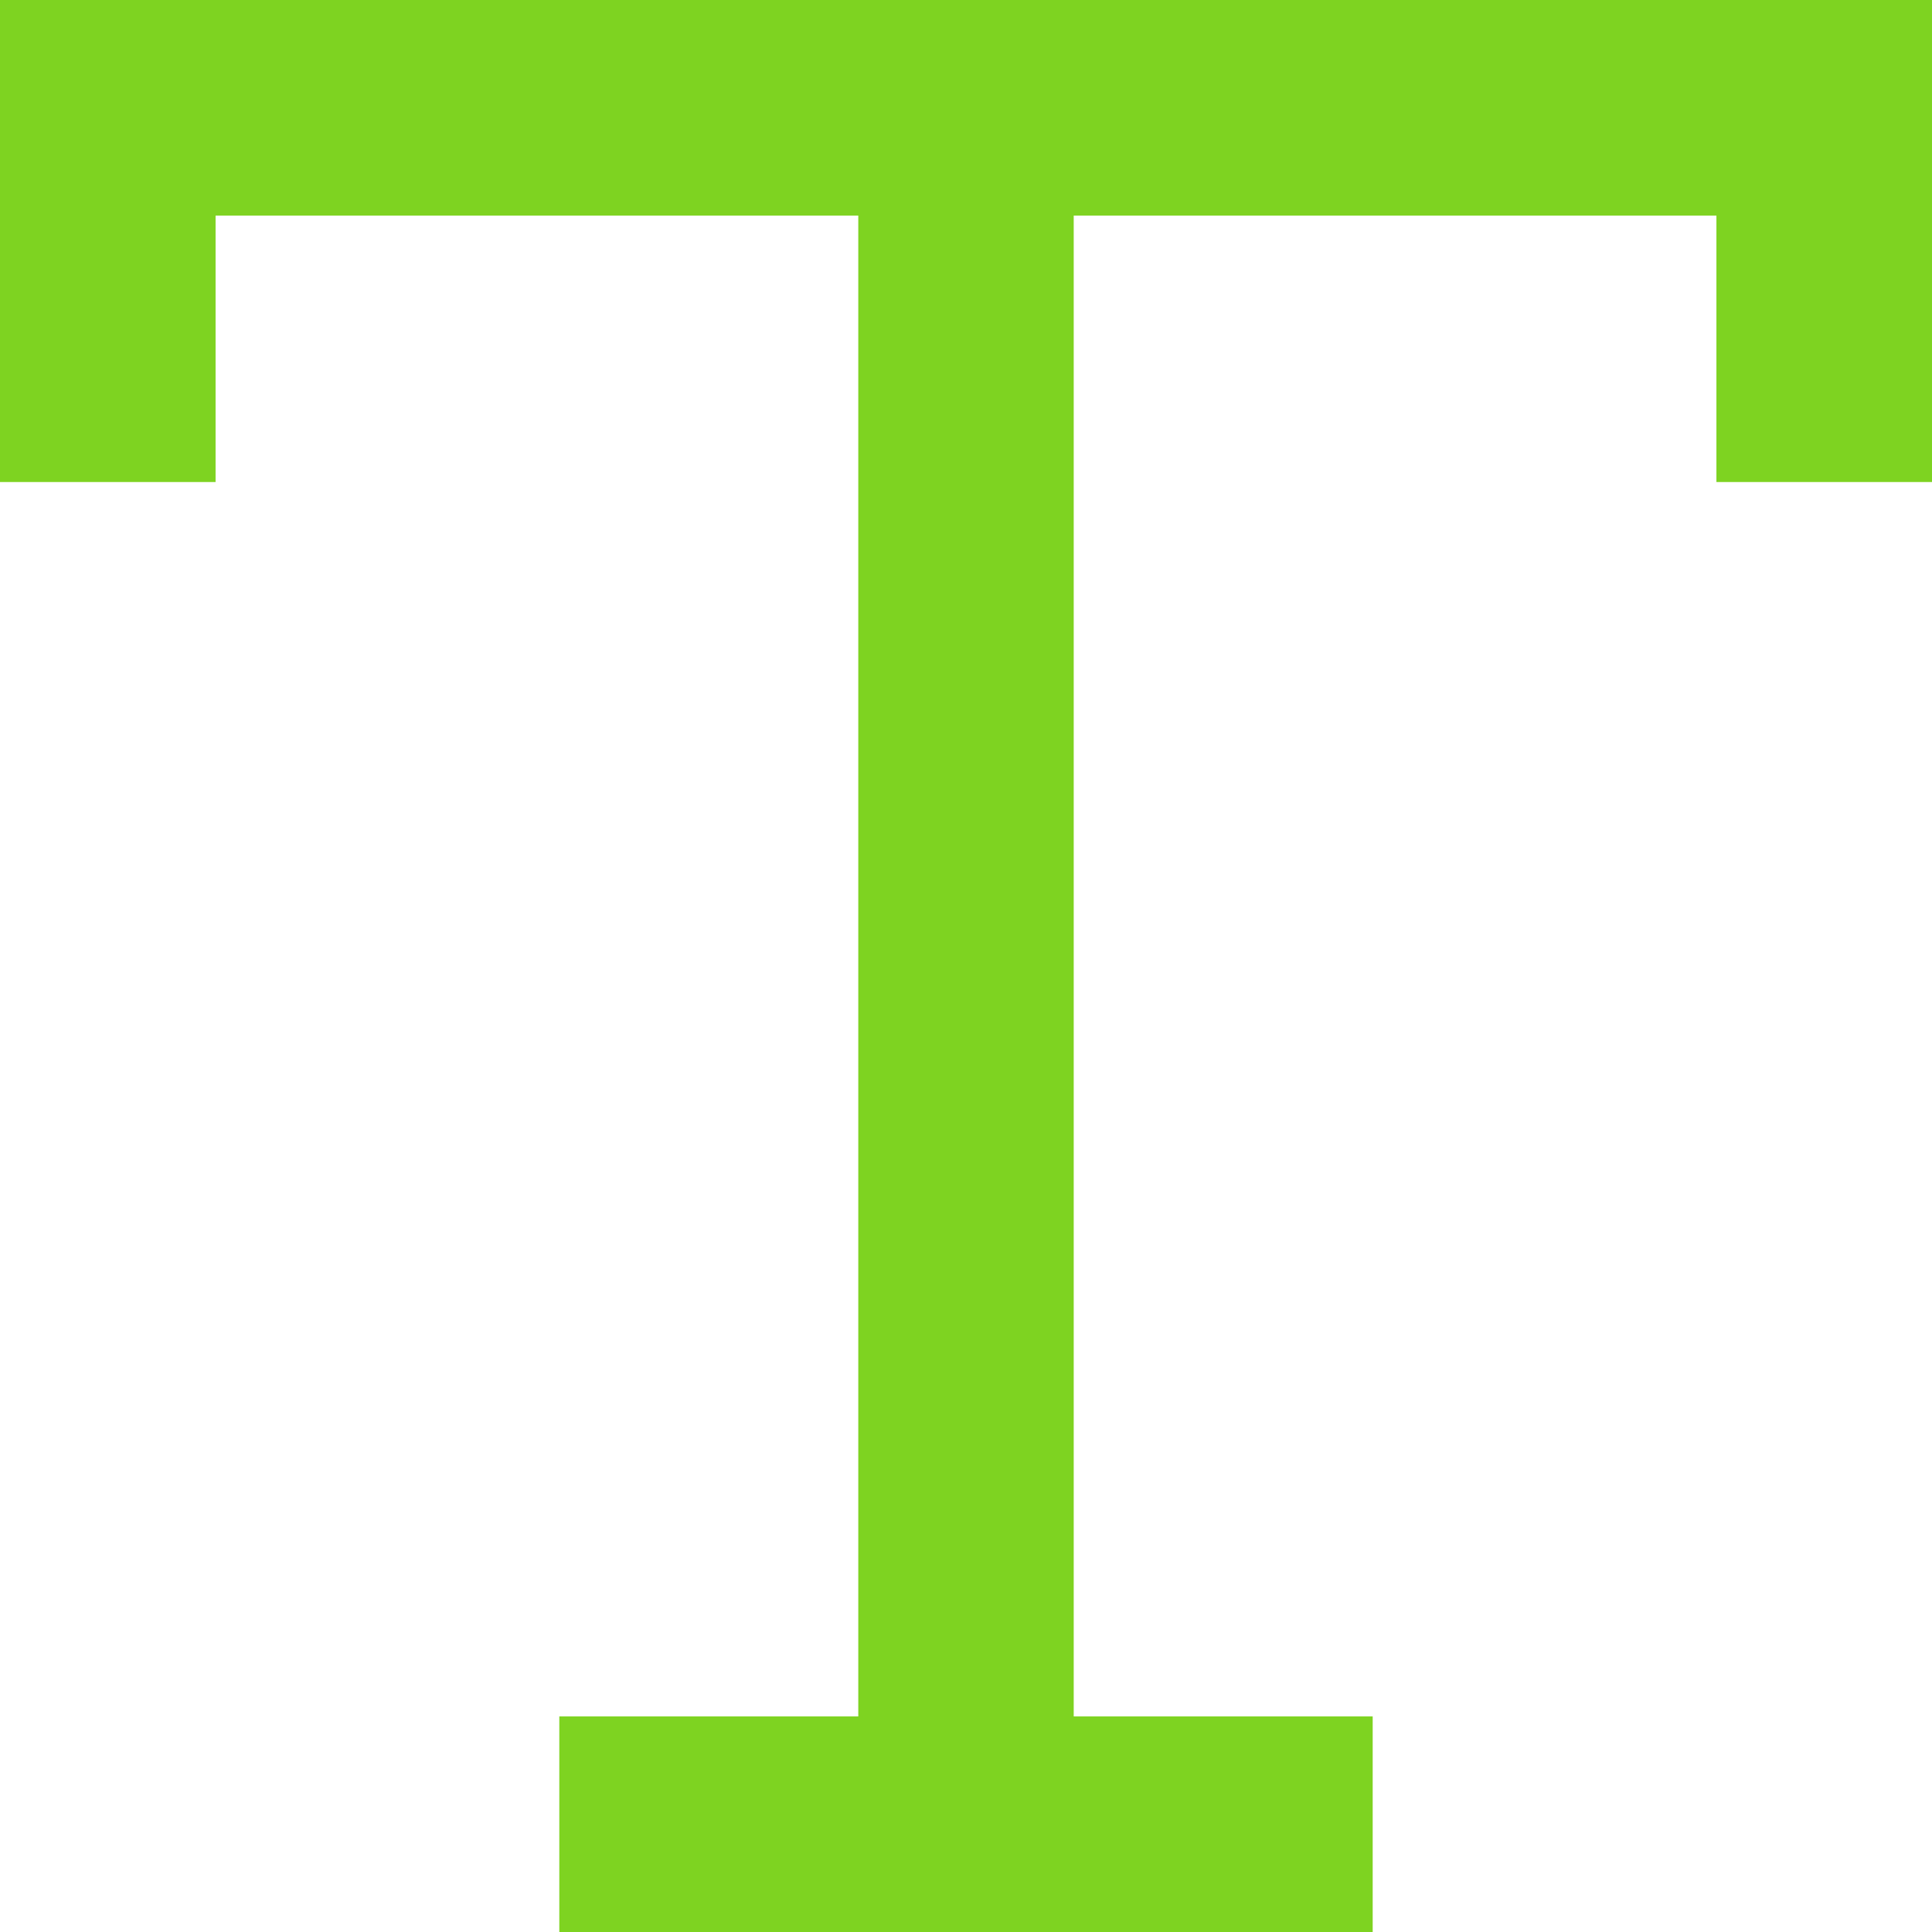
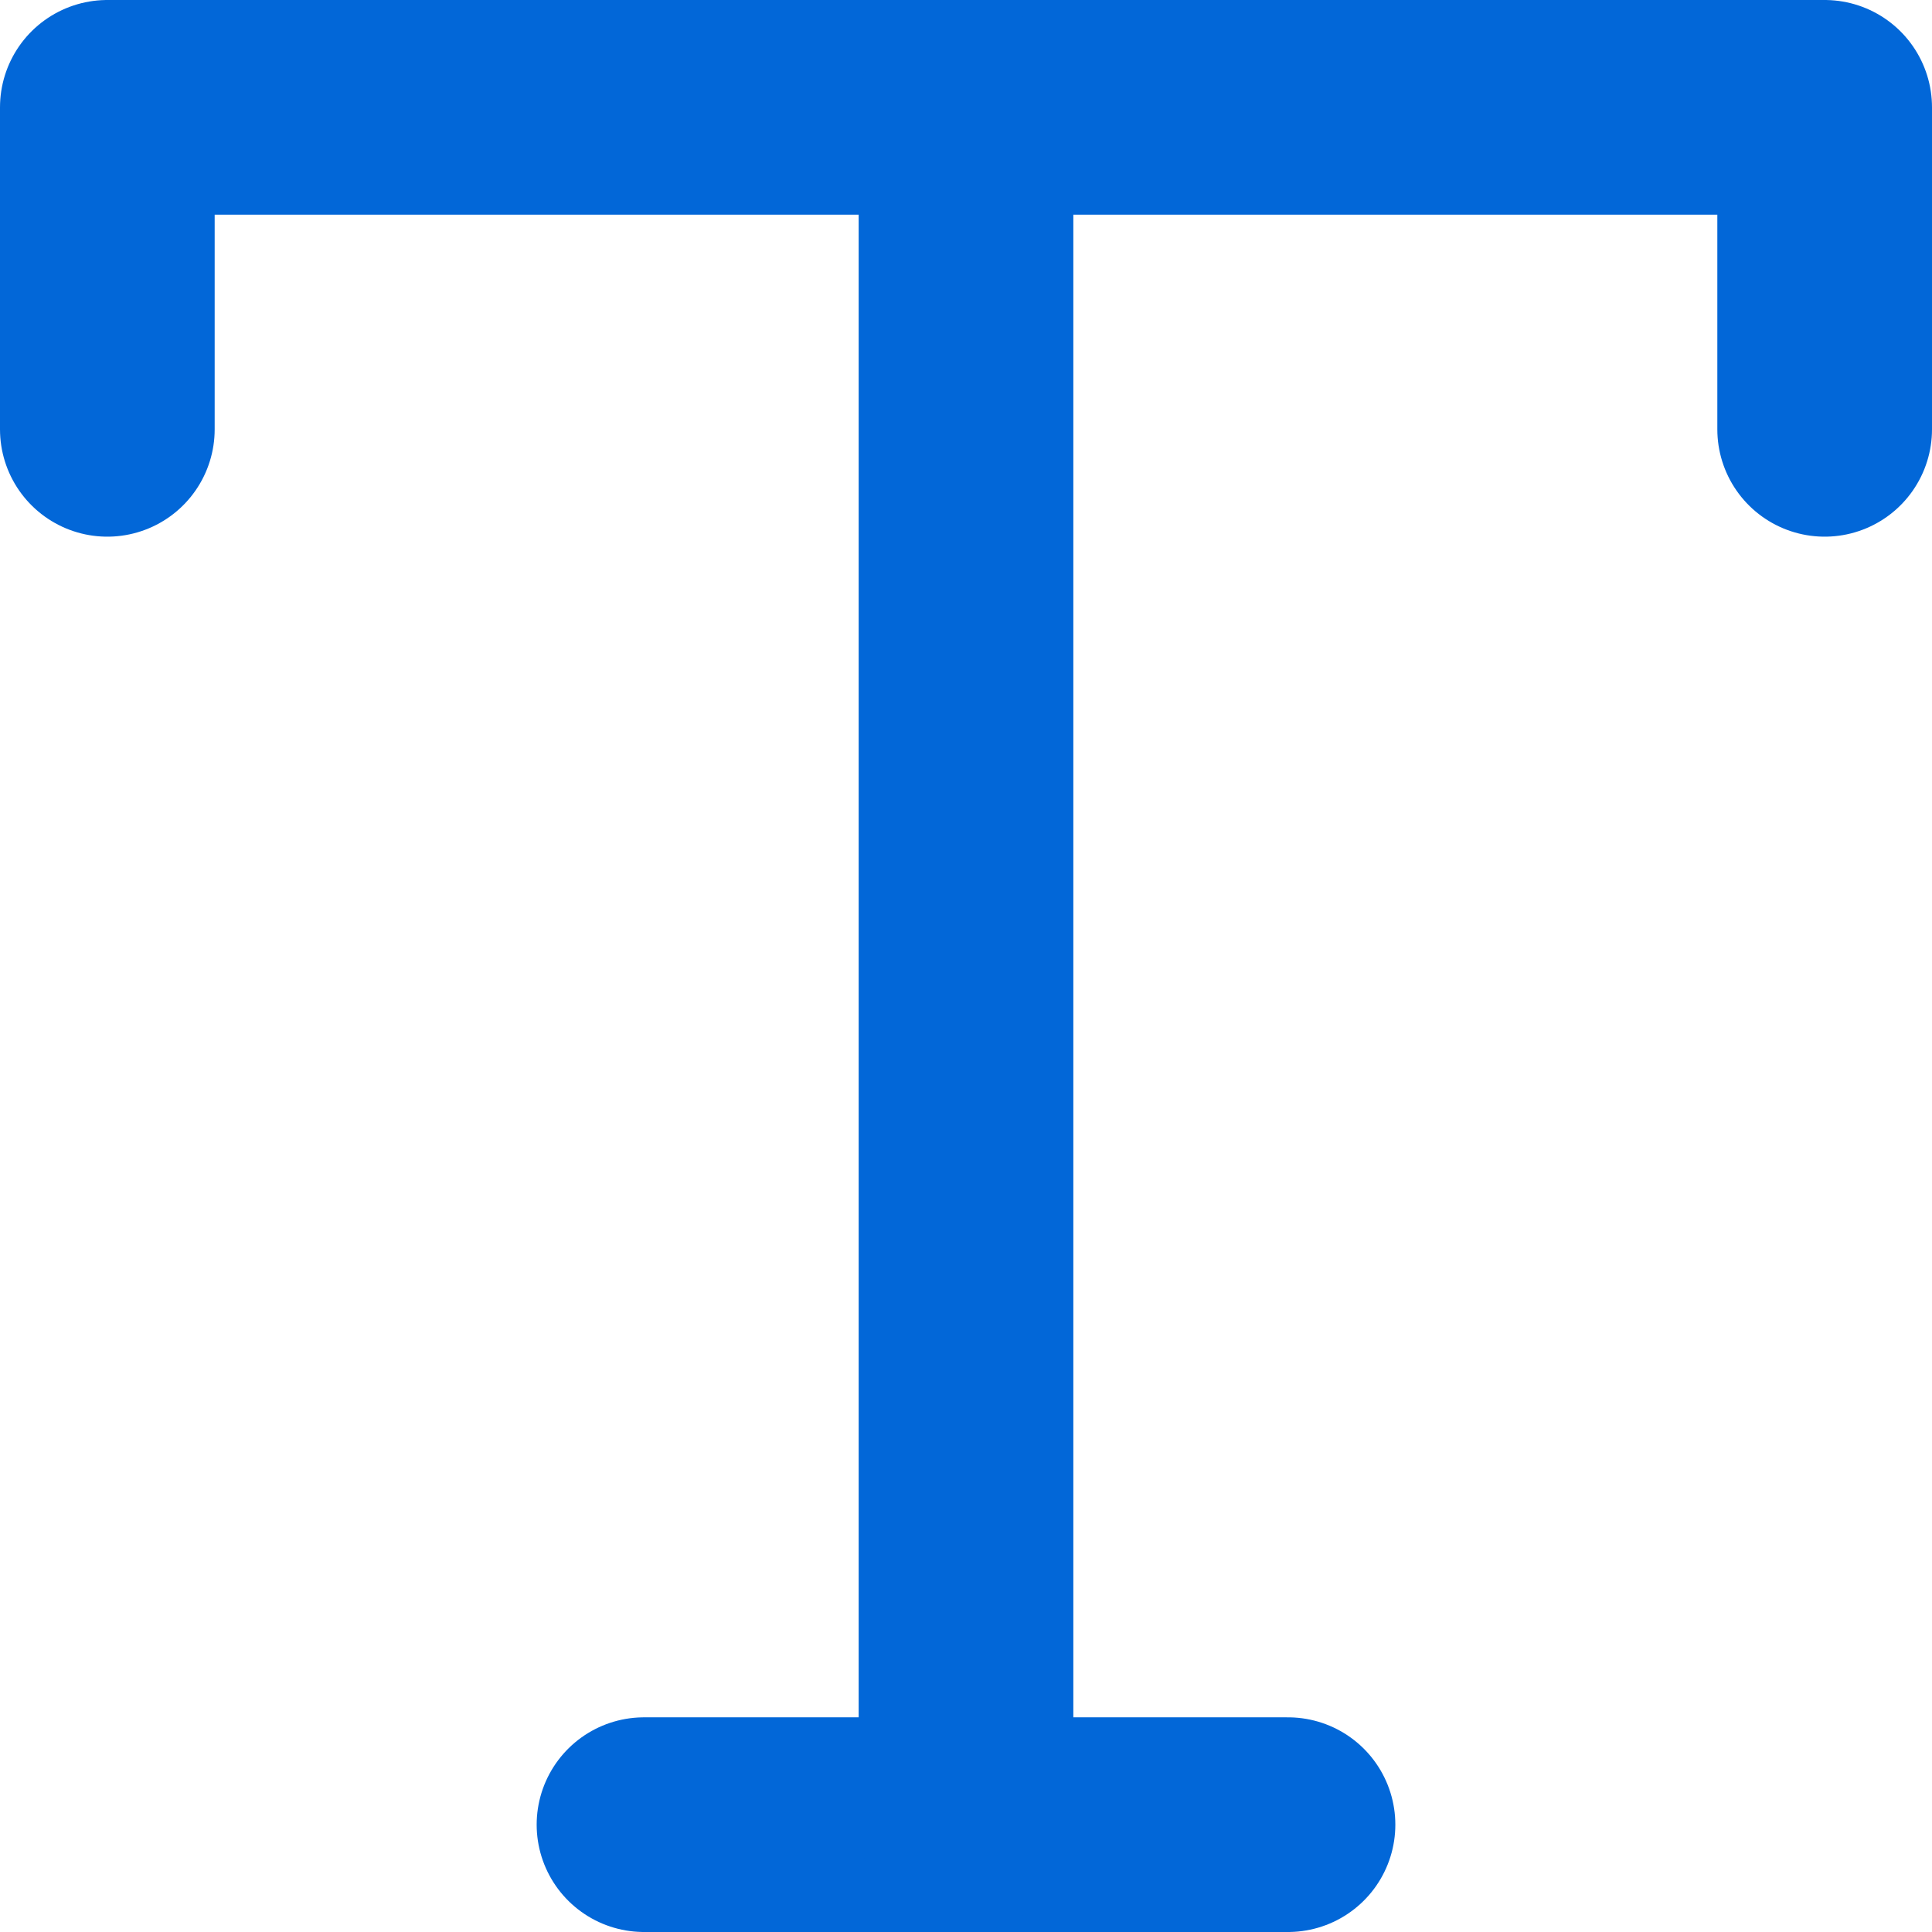
- <svg xmlns="http://www.w3.org/2000/svg" width="12px" height="12px" viewBox="0 0 12 12" version="1.1">
+ <svg xmlns="http://www.w3.org/2000/svg" width="18px" height="18px" viewBox="0 0 18 18" version="1.1">
  <defs />
-   <g id="Symbols" stroke="none" stroke-width="1" fill="none" fill-rule="evenodd">
-     <g id="SIDE-MENU-2" transform="translate(-74, -642)" fill="#7ED321" fill-rule="nonzero">
-       <g id="SIDE-MENU">
-         <g id="Group-5" transform="translate(74, 642)">
-           <polygon id="Shape" points="0 0 0 2.994 1.339 2.994 1.339 1.339 5.331 1.339 5.331 10.661 3.474 10.661 3.474 12 8.526 12 8.526 10.661 6.669 10.661 6.669 1.339 10.661 1.339 10.661 2.994 12 2.994 12 0" />
+   <g id="light-web" stroke="none" stroke-width="1" fill="none" fill-rule="evenodd" stroke-linecap="round" stroke-linejoin="round">
+     <g id="Home-Render-Selected" transform="translate(-1003, -765)" stroke="#0267D8" stroke-width="2">
+       <g id="Group-7" transform="translate(320, 158)">
+         <g id="Group-11" transform="translate(668, 592)">
+           <g id="type" transform="translate(16, 16)">
+             <polyline id="Shape" points="0 3 0 0 16 0 16 3" />
+             <path d="M5,16 L11,16" id="Shape" />
+             <path d="M8,0 L8,16" id="Shape" />
+           </g>
        </g>
      </g>
    </g>
  </g>
</svg>
